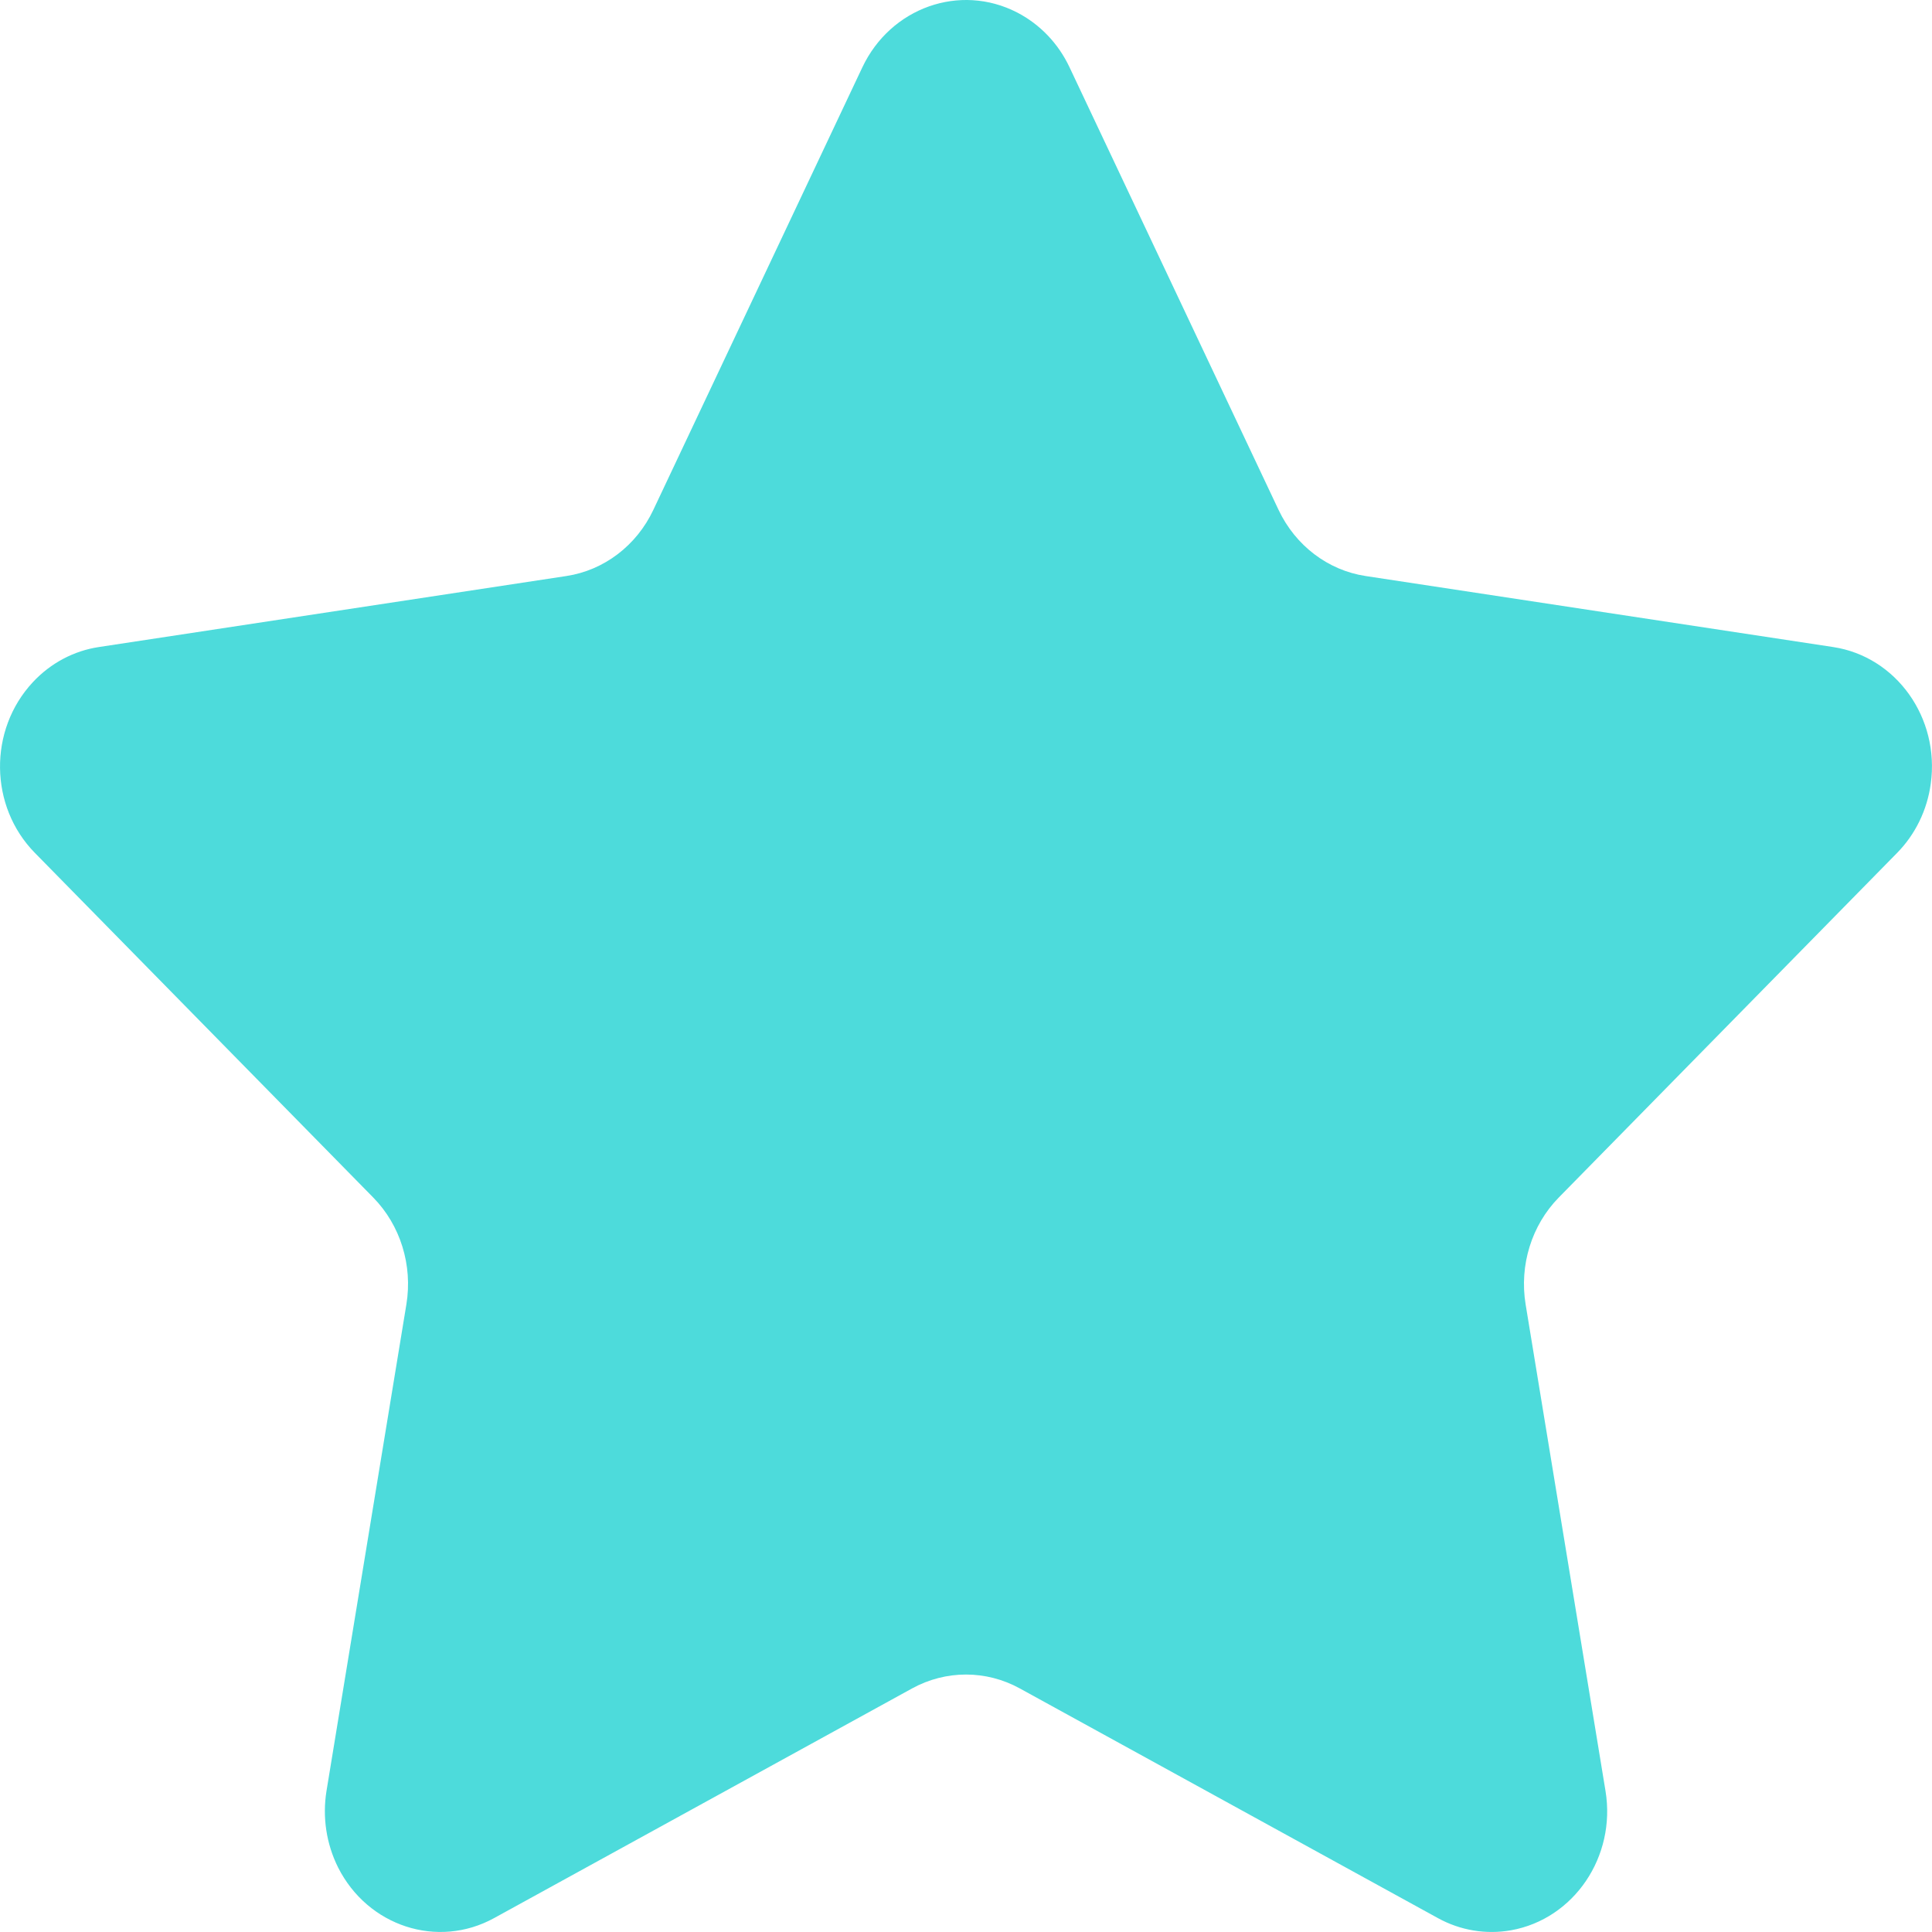
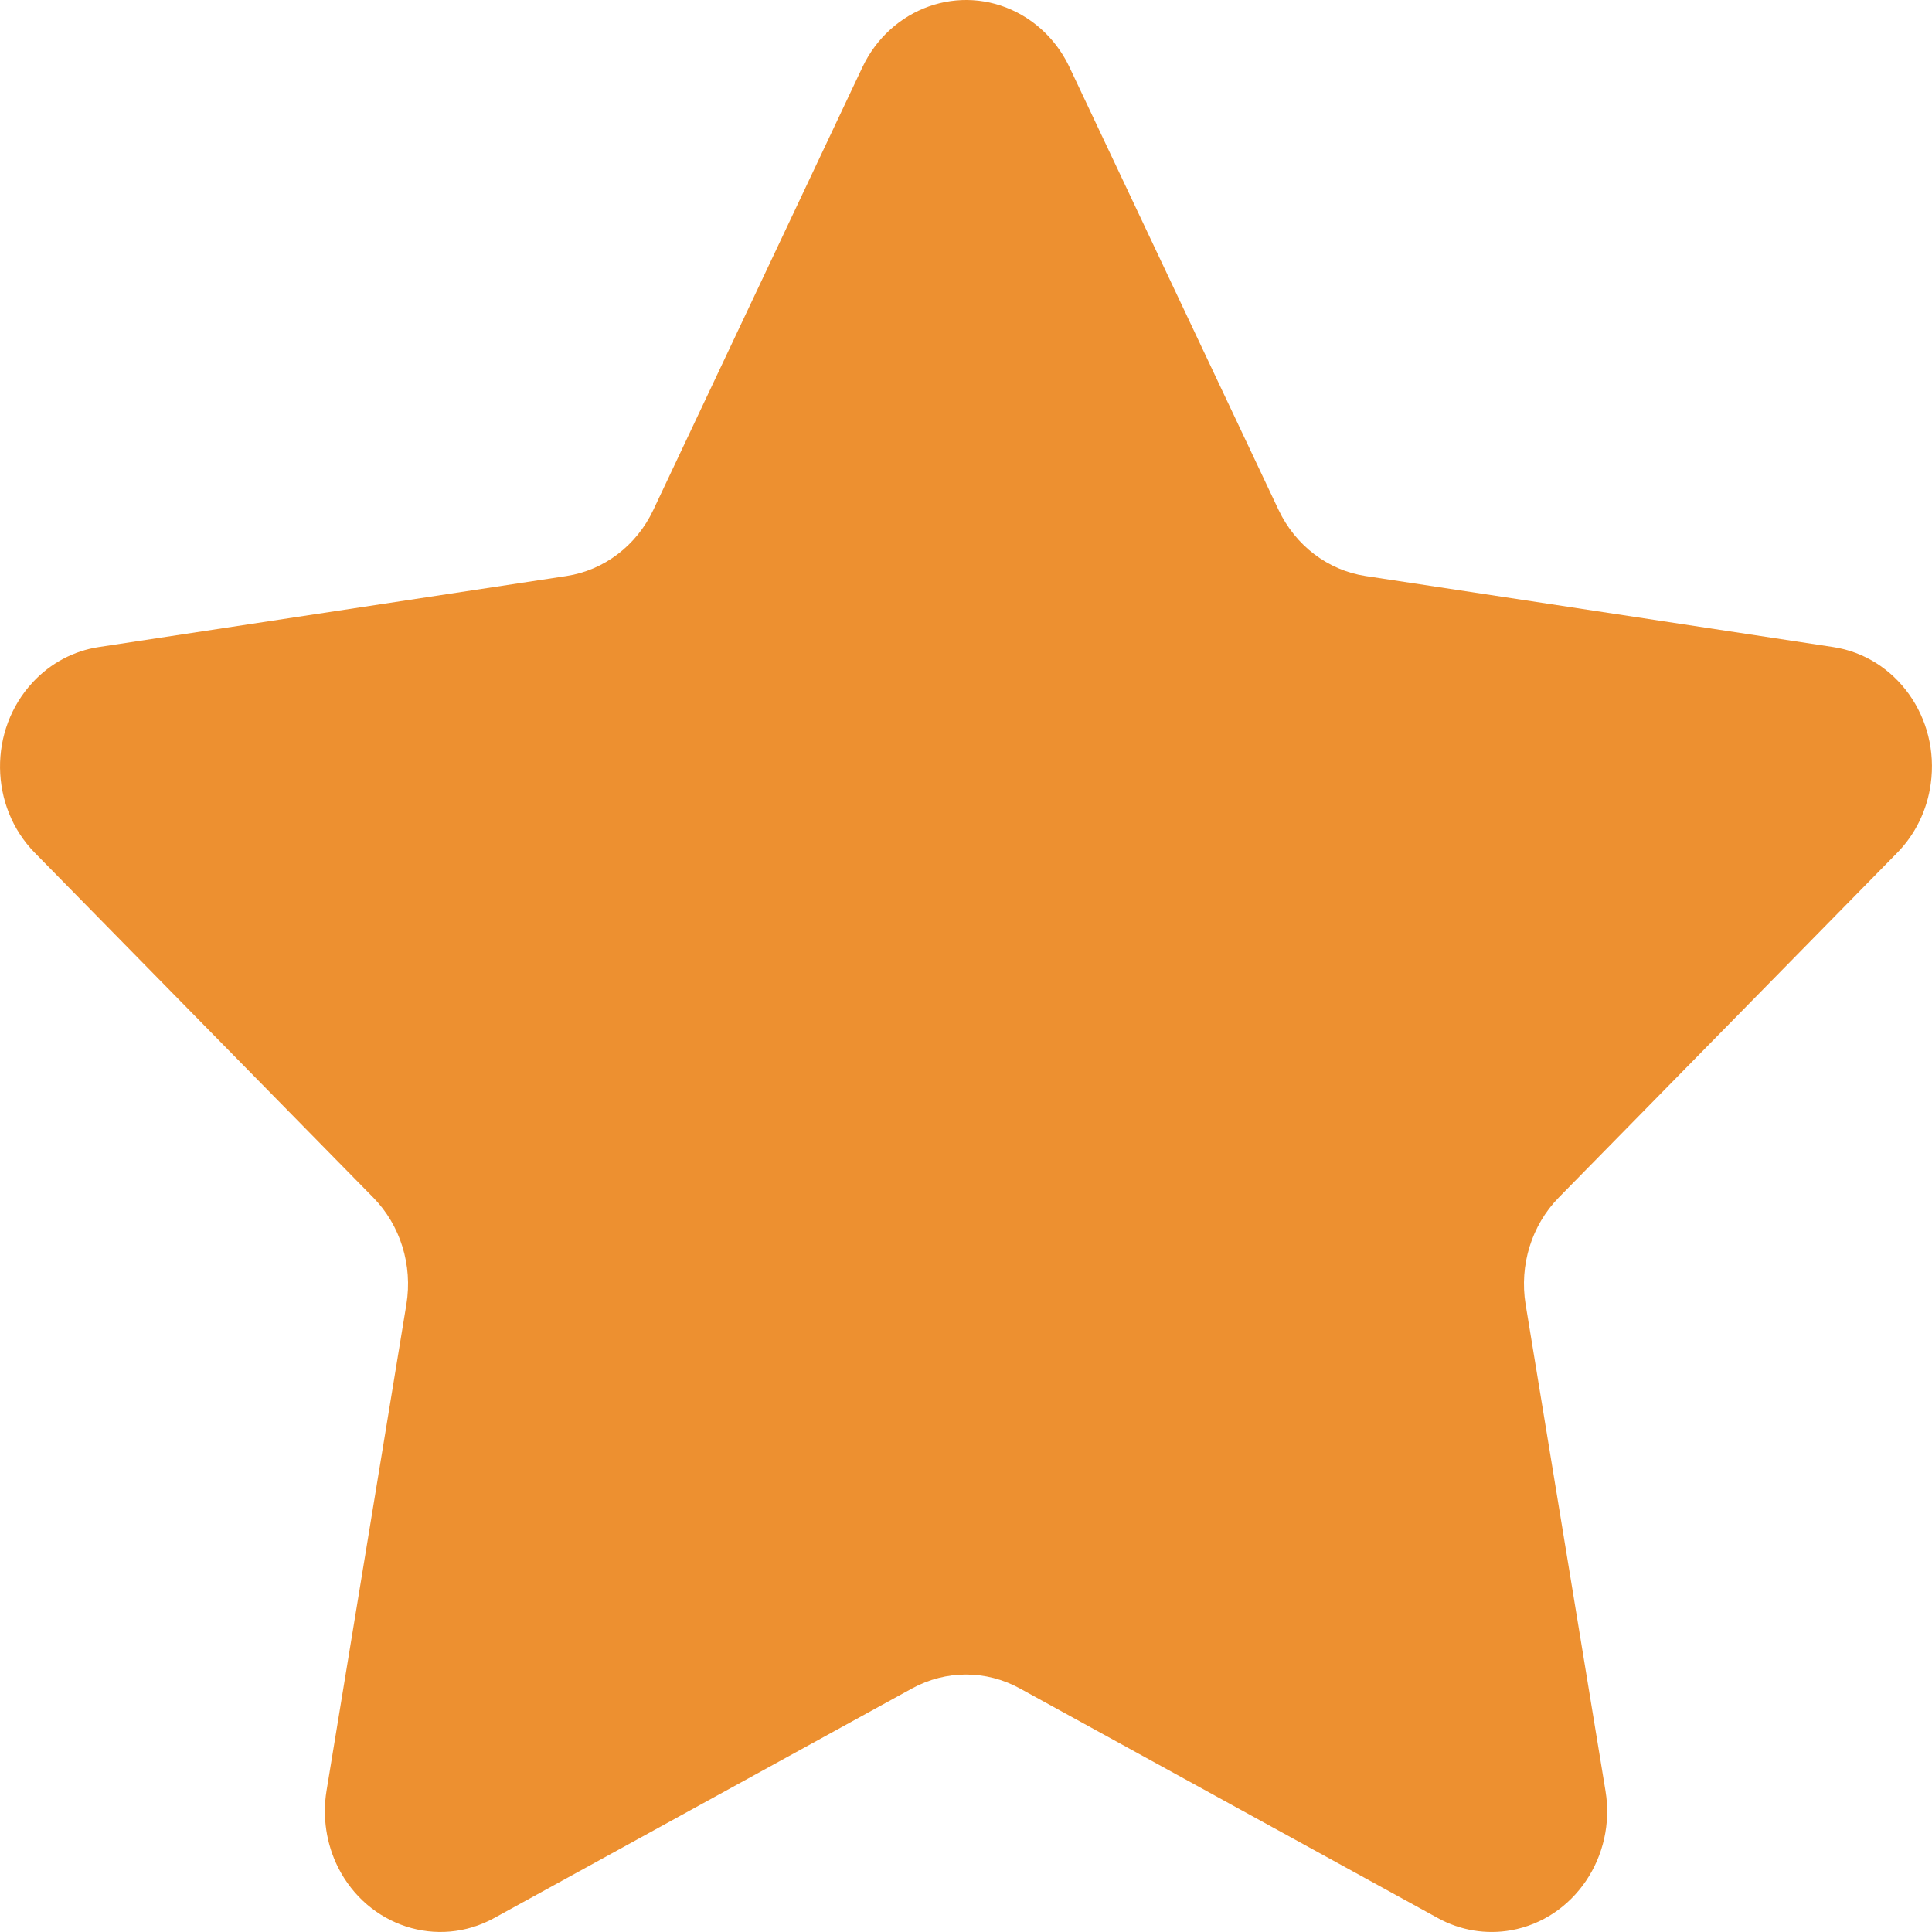
<svg xmlns="http://www.w3.org/2000/svg" width="20" height="20" viewBox="0 0 20 20" fill="none">
-   <path fill-rule="evenodd" clip-rule="evenodd" d="M9.443 17.478L5.115 19.856C4.531 20.177 3.808 19.942 3.5 19.332C3.378 19.088 3.336 18.81 3.38 18.539L4.207 13.502C4.273 13.097 4.145 12.683 3.863 12.396L0.361 8.829C-0.112 8.348 -0.121 7.556 0.34 7.062C0.523 6.865 0.764 6.737 1.024 6.698L5.863 5.963C6.252 5.904 6.589 5.648 6.763 5.279L8.927 0.697C9.22 0.078 9.937 -0.176 10.529 0.129C10.765 0.251 10.956 0.45 11.072 0.697L13.236 5.279C13.411 5.648 13.747 5.904 14.137 5.963L18.976 6.698C19.63 6.797 20.082 7.431 19.987 8.114C19.95 8.386 19.827 8.638 19.639 8.829L16.137 12.396C15.855 12.683 15.727 13.097 15.793 13.502L16.62 18.539C16.732 19.219 16.294 19.865 15.643 19.982C15.384 20.028 15.117 19.984 14.885 19.856L10.556 17.478C10.208 17.287 9.792 17.287 9.443 17.478Z" fill="#4DDBDB" />
+   <path fill-rule="evenodd" clip-rule="evenodd" d="M9.443 17.478L5.115 19.856C4.531 20.177 3.808 19.942 3.5 19.332C3.378 19.088 3.336 18.81 3.38 18.539L4.207 13.502C4.273 13.097 4.145 12.683 3.863 12.396L0.361 8.829C-0.112 8.348 -0.121 7.556 0.34 7.062C0.523 6.865 0.764 6.737 1.024 6.698L5.863 5.963C6.252 5.904 6.589 5.648 6.763 5.279L8.927 0.697C9.22 0.078 9.937 -0.176 10.529 0.129C10.765 0.251 10.956 0.45 11.072 0.697L13.236 5.279C13.411 5.648 13.747 5.904 14.137 5.963L18.976 6.698C19.63 6.797 20.082 7.431 19.987 8.114C19.95 8.386 19.827 8.638 19.639 8.829L16.137 12.396C15.855 12.683 15.727 13.097 15.793 13.502L16.62 18.539C16.732 19.219 16.294 19.865 15.643 19.982C15.384 20.028 15.117 19.984 14.885 19.856L10.556 17.478C10.208 17.287 9.792 17.287 9.443 17.478Z" fill="#ED9030" />
</svg>
